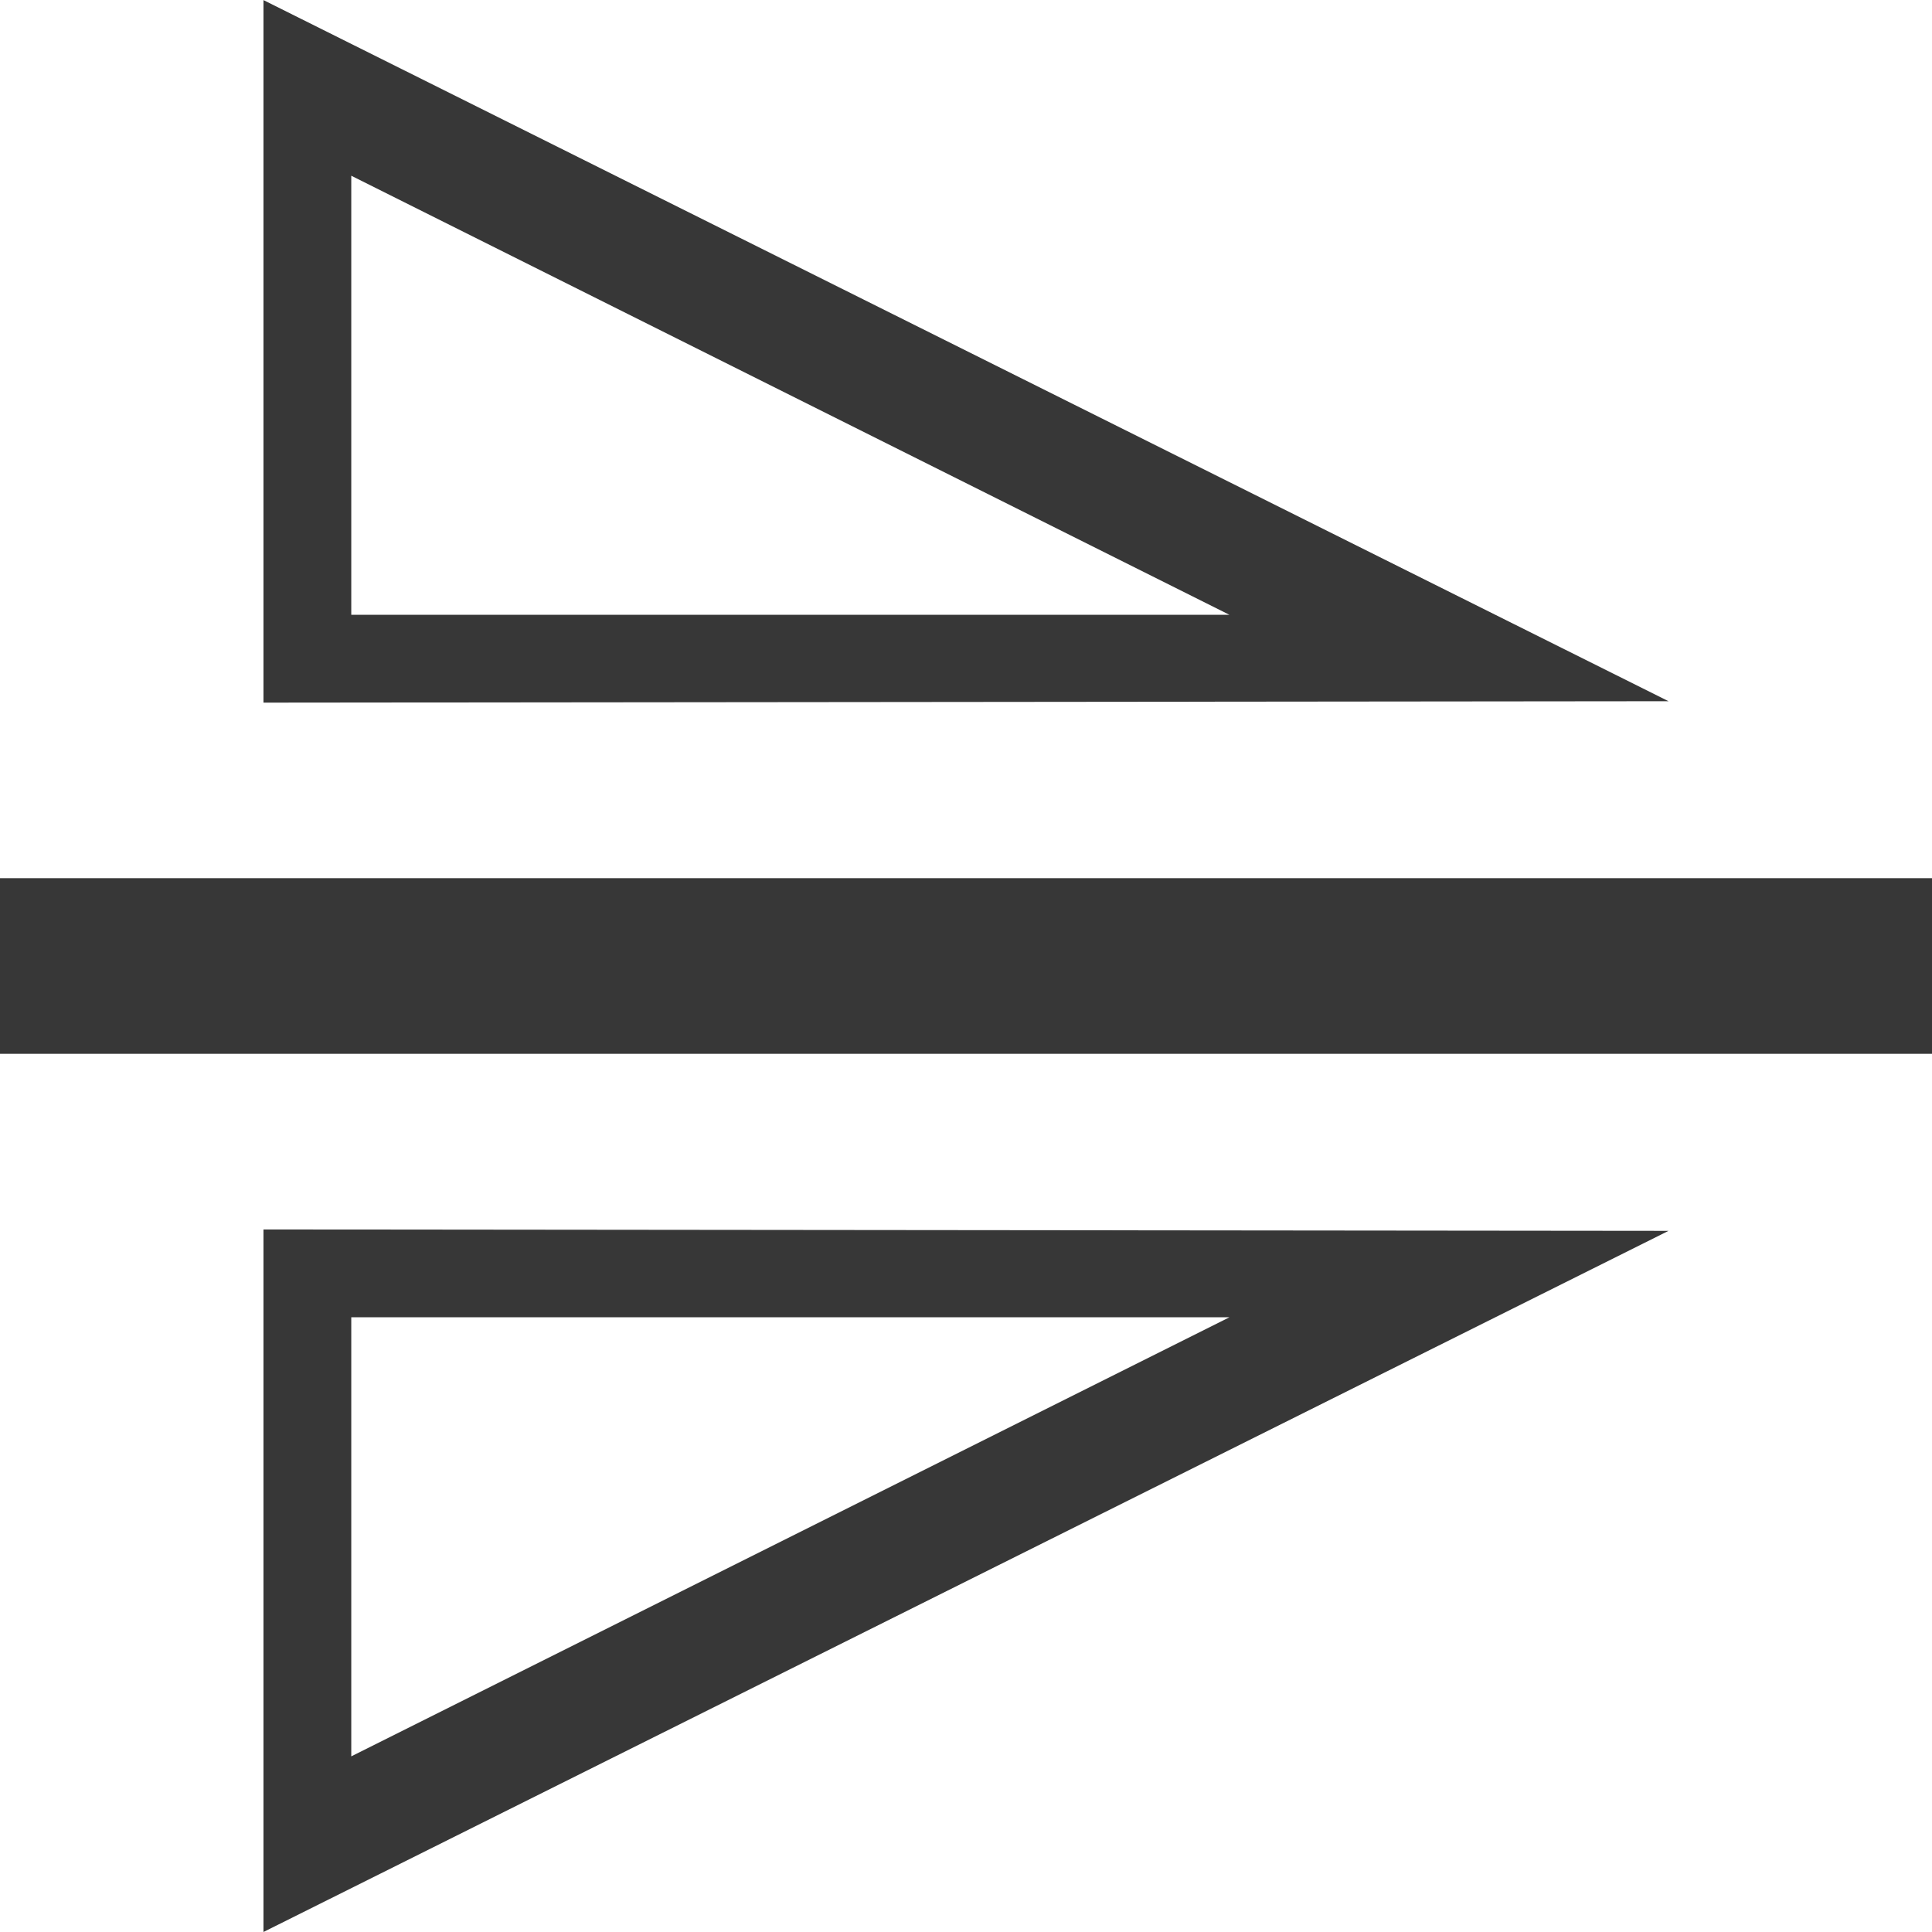
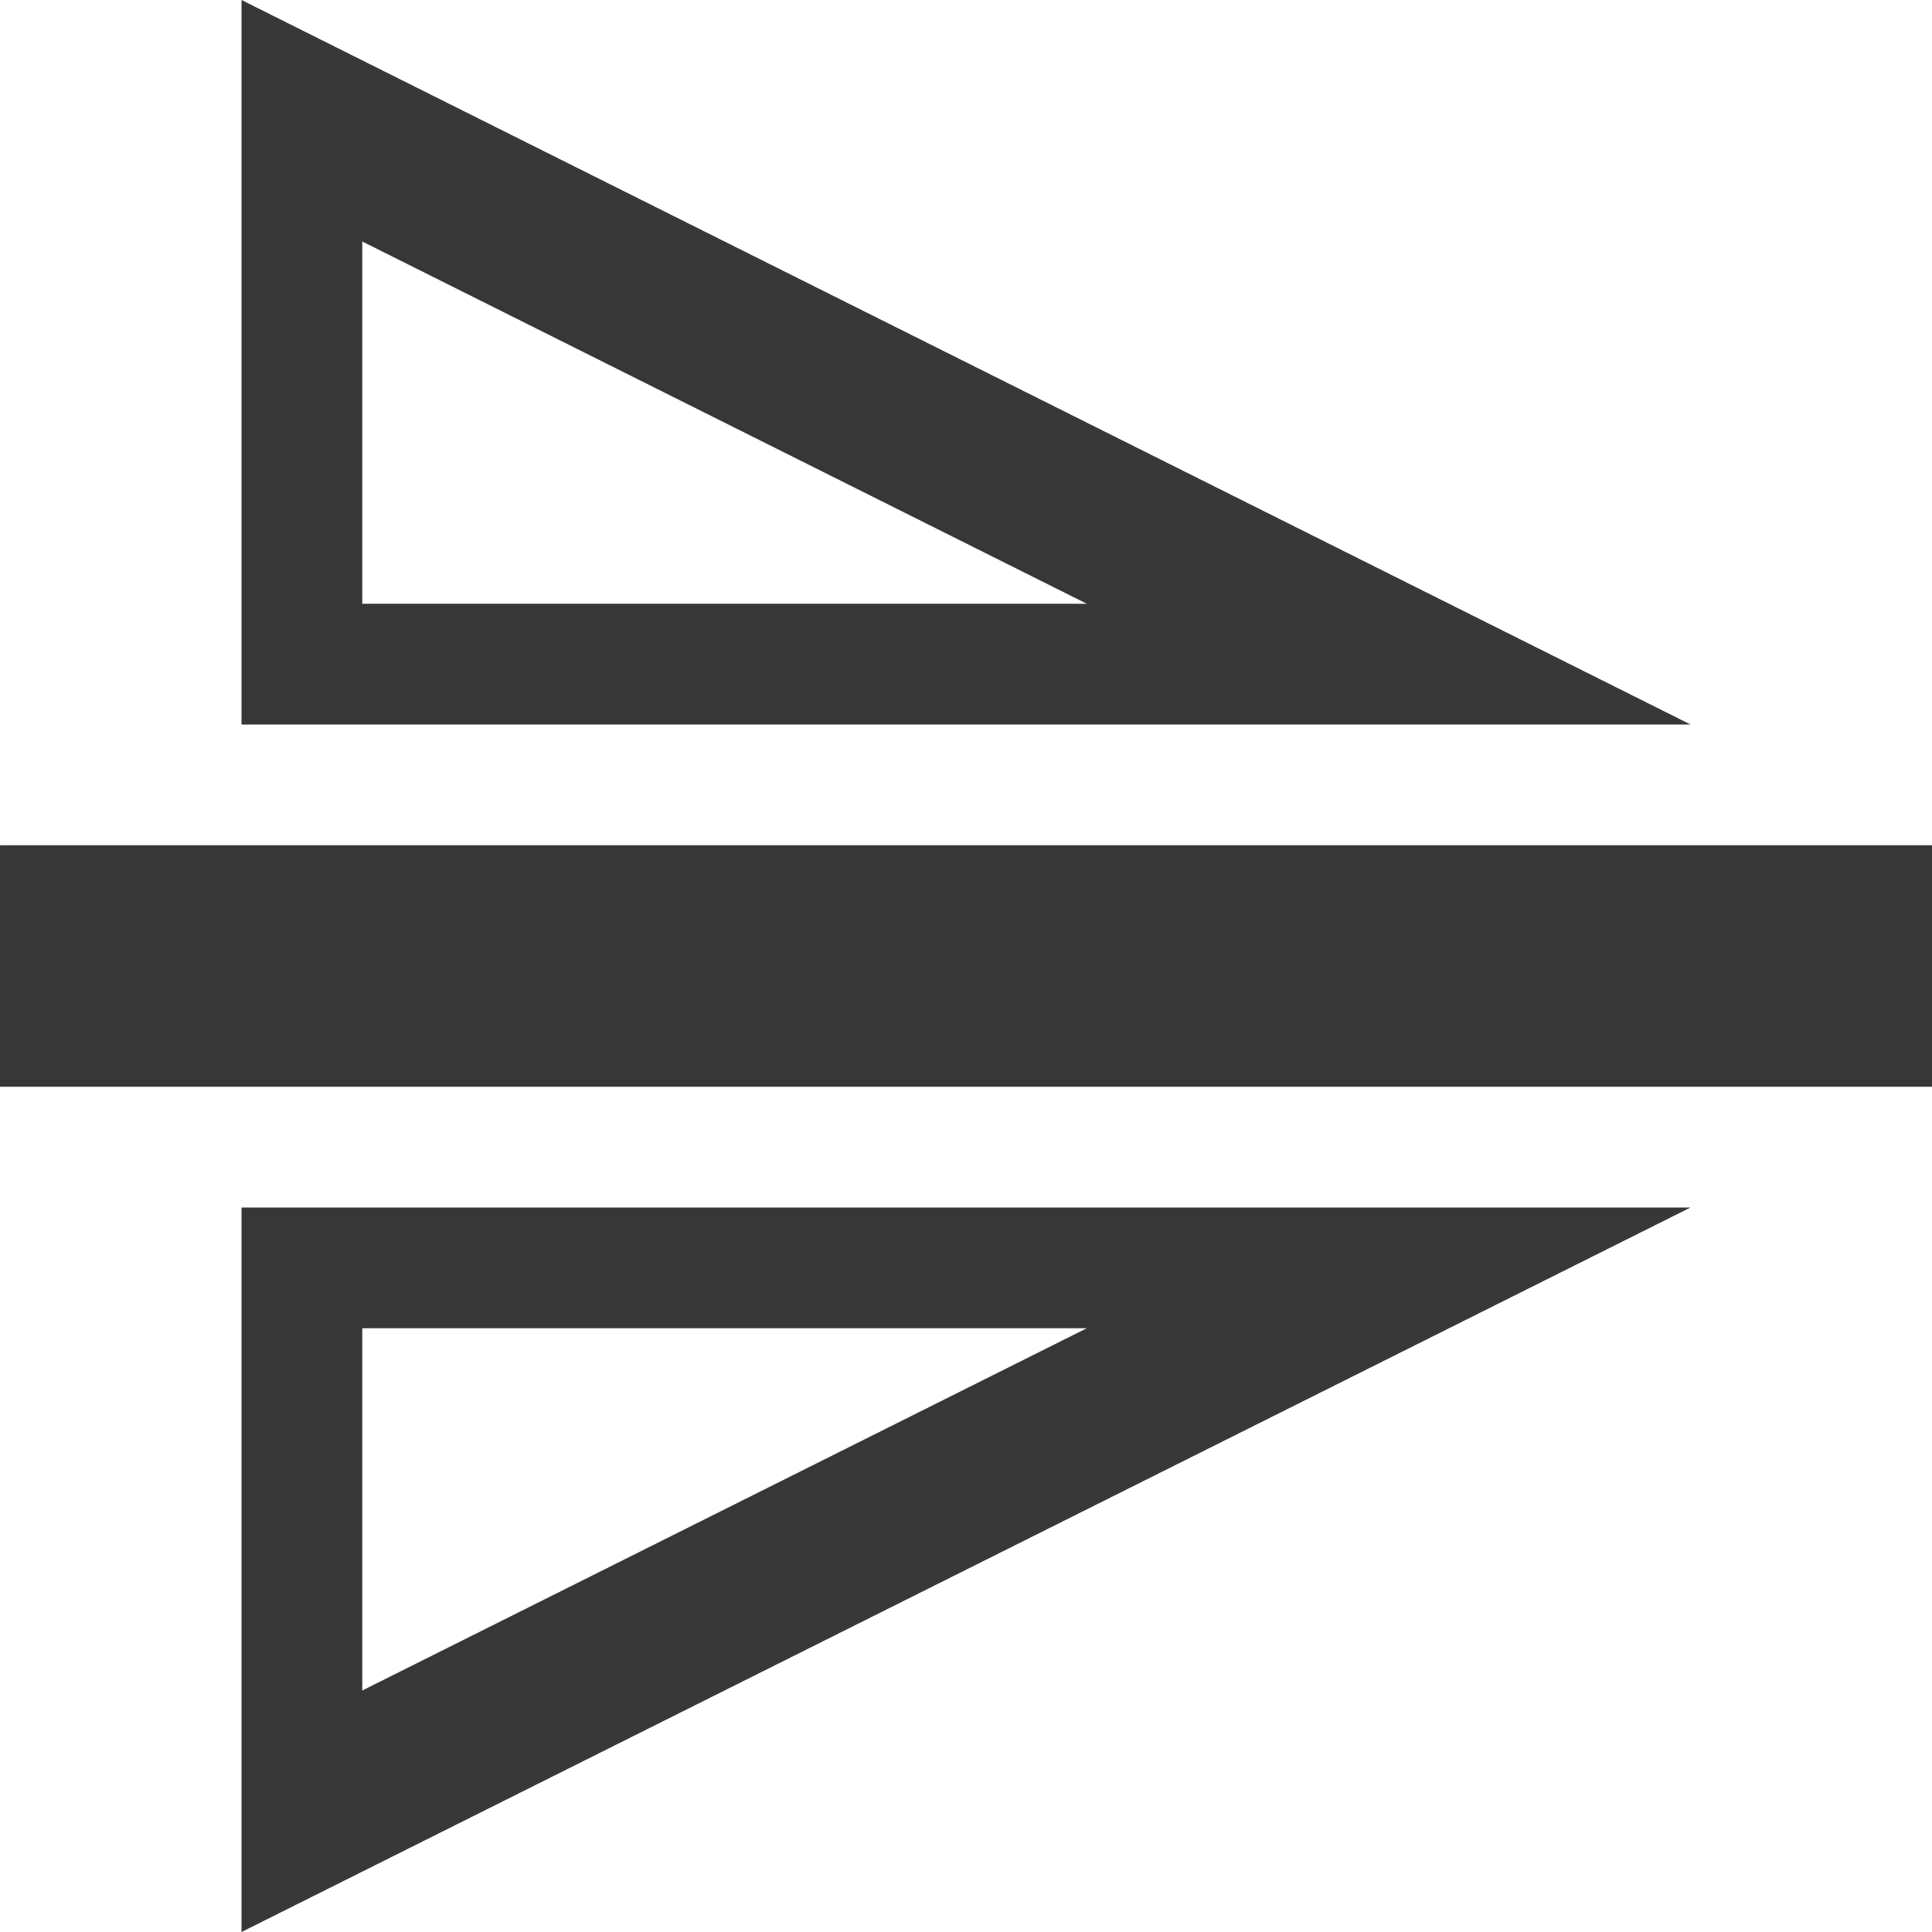
- <svg xmlns="http://www.w3.org/2000/svg" width="22" height="22" viewBox="0 0 22 22" id="svg5502" version="1.1">
+ <svg xmlns="http://www.w3.org/2000/svg" width="16" height="16" viewBox="0 0 16 16" id="svg5502" version="1.1">
  <defs id="defs5504" />
-   <g id="layer1" transform="translate(0,-1030.362)">
-     <path style="fill:#373737;fill-opacity:1;fill-rule:evenodd;stroke:none;stroke-width:1px;stroke-linecap:butt;stroke-linejoin:miter;stroke-opacity:1" d="m 22,1040.362 0,2 -22,0 0,-2 z" id="path3427" />
-     <path style="fill:#373737;fill-opacity:1;fill-rule:evenodd;stroke:none;stroke-width:0.1;stroke-linecap:butt;stroke-linejoin:miter;stroke-miterlimit:4;stroke-dasharray:none;stroke-opacity:1" d="m 19,1038.347 -16,-7.984 0,8 16,-0.016 z m -5,-0.984 -10,0 0,-5 10,5 z" id="path4777" />
-     <path style="fill:#373737;fill-opacity:1;fill-rule:evenodd;stroke:none;stroke-width:0.1;stroke-linecap:butt;stroke-linejoin:miter;stroke-miterlimit:4;stroke-dasharray:none;stroke-opacity:1" d="m 19,1044.378 -16,7.984 0,-8 16,0.016 z m -5,0.984 -10,0 0,5 10,-5 z" id="path4777-5" />
+   <g id="layer1" transform="rotate(90,526.1811,526.1811)">
+     <path style="fill:#373737;fill-opacity:1;fill-rule:evenodd;stroke:none;stroke-width:0.727px;stroke-linecap:butt;stroke-linejoin:miter;stroke-opacity:1" d="m 7,1036.362 h 2 v 16 H 7 Z" id="path3427" />
+     <path style="fill:#373737;fill-opacity:1;fill-rule:evenodd;stroke:none;stroke-width:0.073;stroke-linecap:butt;stroke-linejoin:miter;stroke-miterlimit:4;stroke-dasharray:none;stroke-opacity:1" d="m 0,1050.362 h 6 v -12 z m 5,-7 v 6 H 2 Z" id="path4777" />
+     <path style="fill:#373737;fill-opacity:1;fill-rule:evenodd;stroke:none;stroke-width:0.073;stroke-linecap:butt;stroke-linejoin:miter;stroke-miterlimit:4;stroke-dasharray:none;stroke-opacity:1" d="m 16,1050.362 h -6 v -12 z m -5,-7 v 6 h 3 z" id="path4777-3" />
  </g>
</svg>
